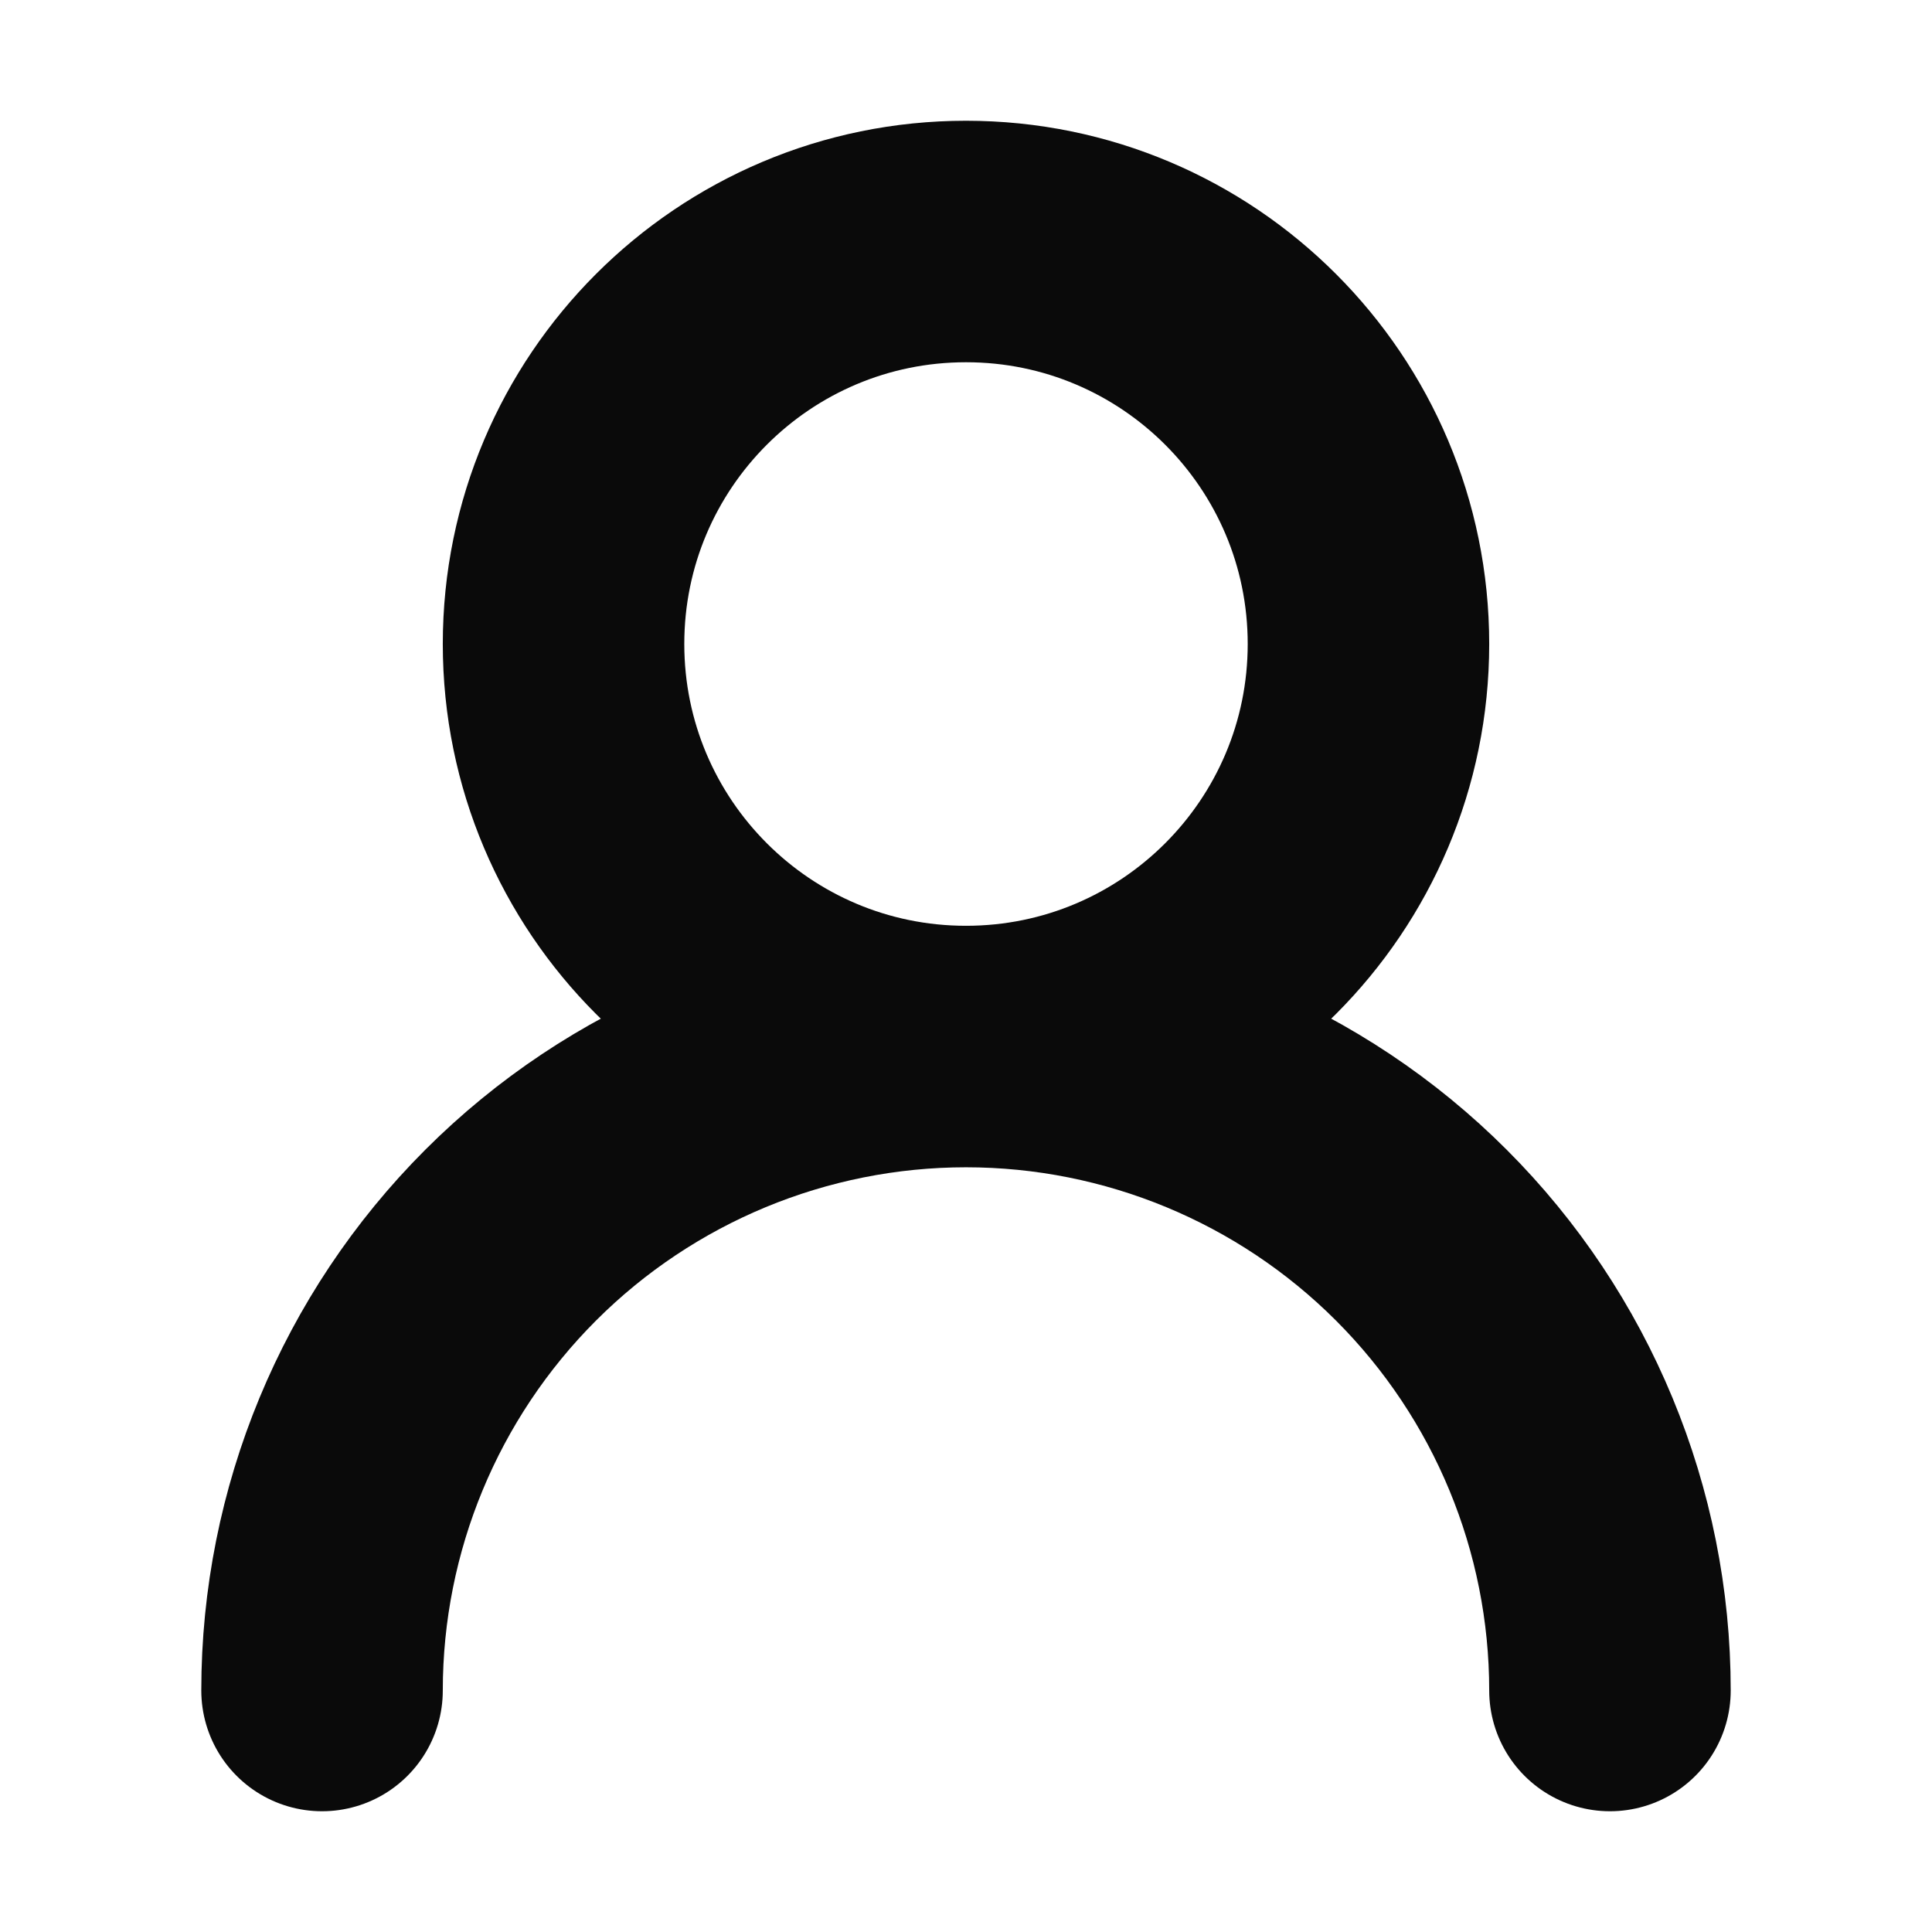
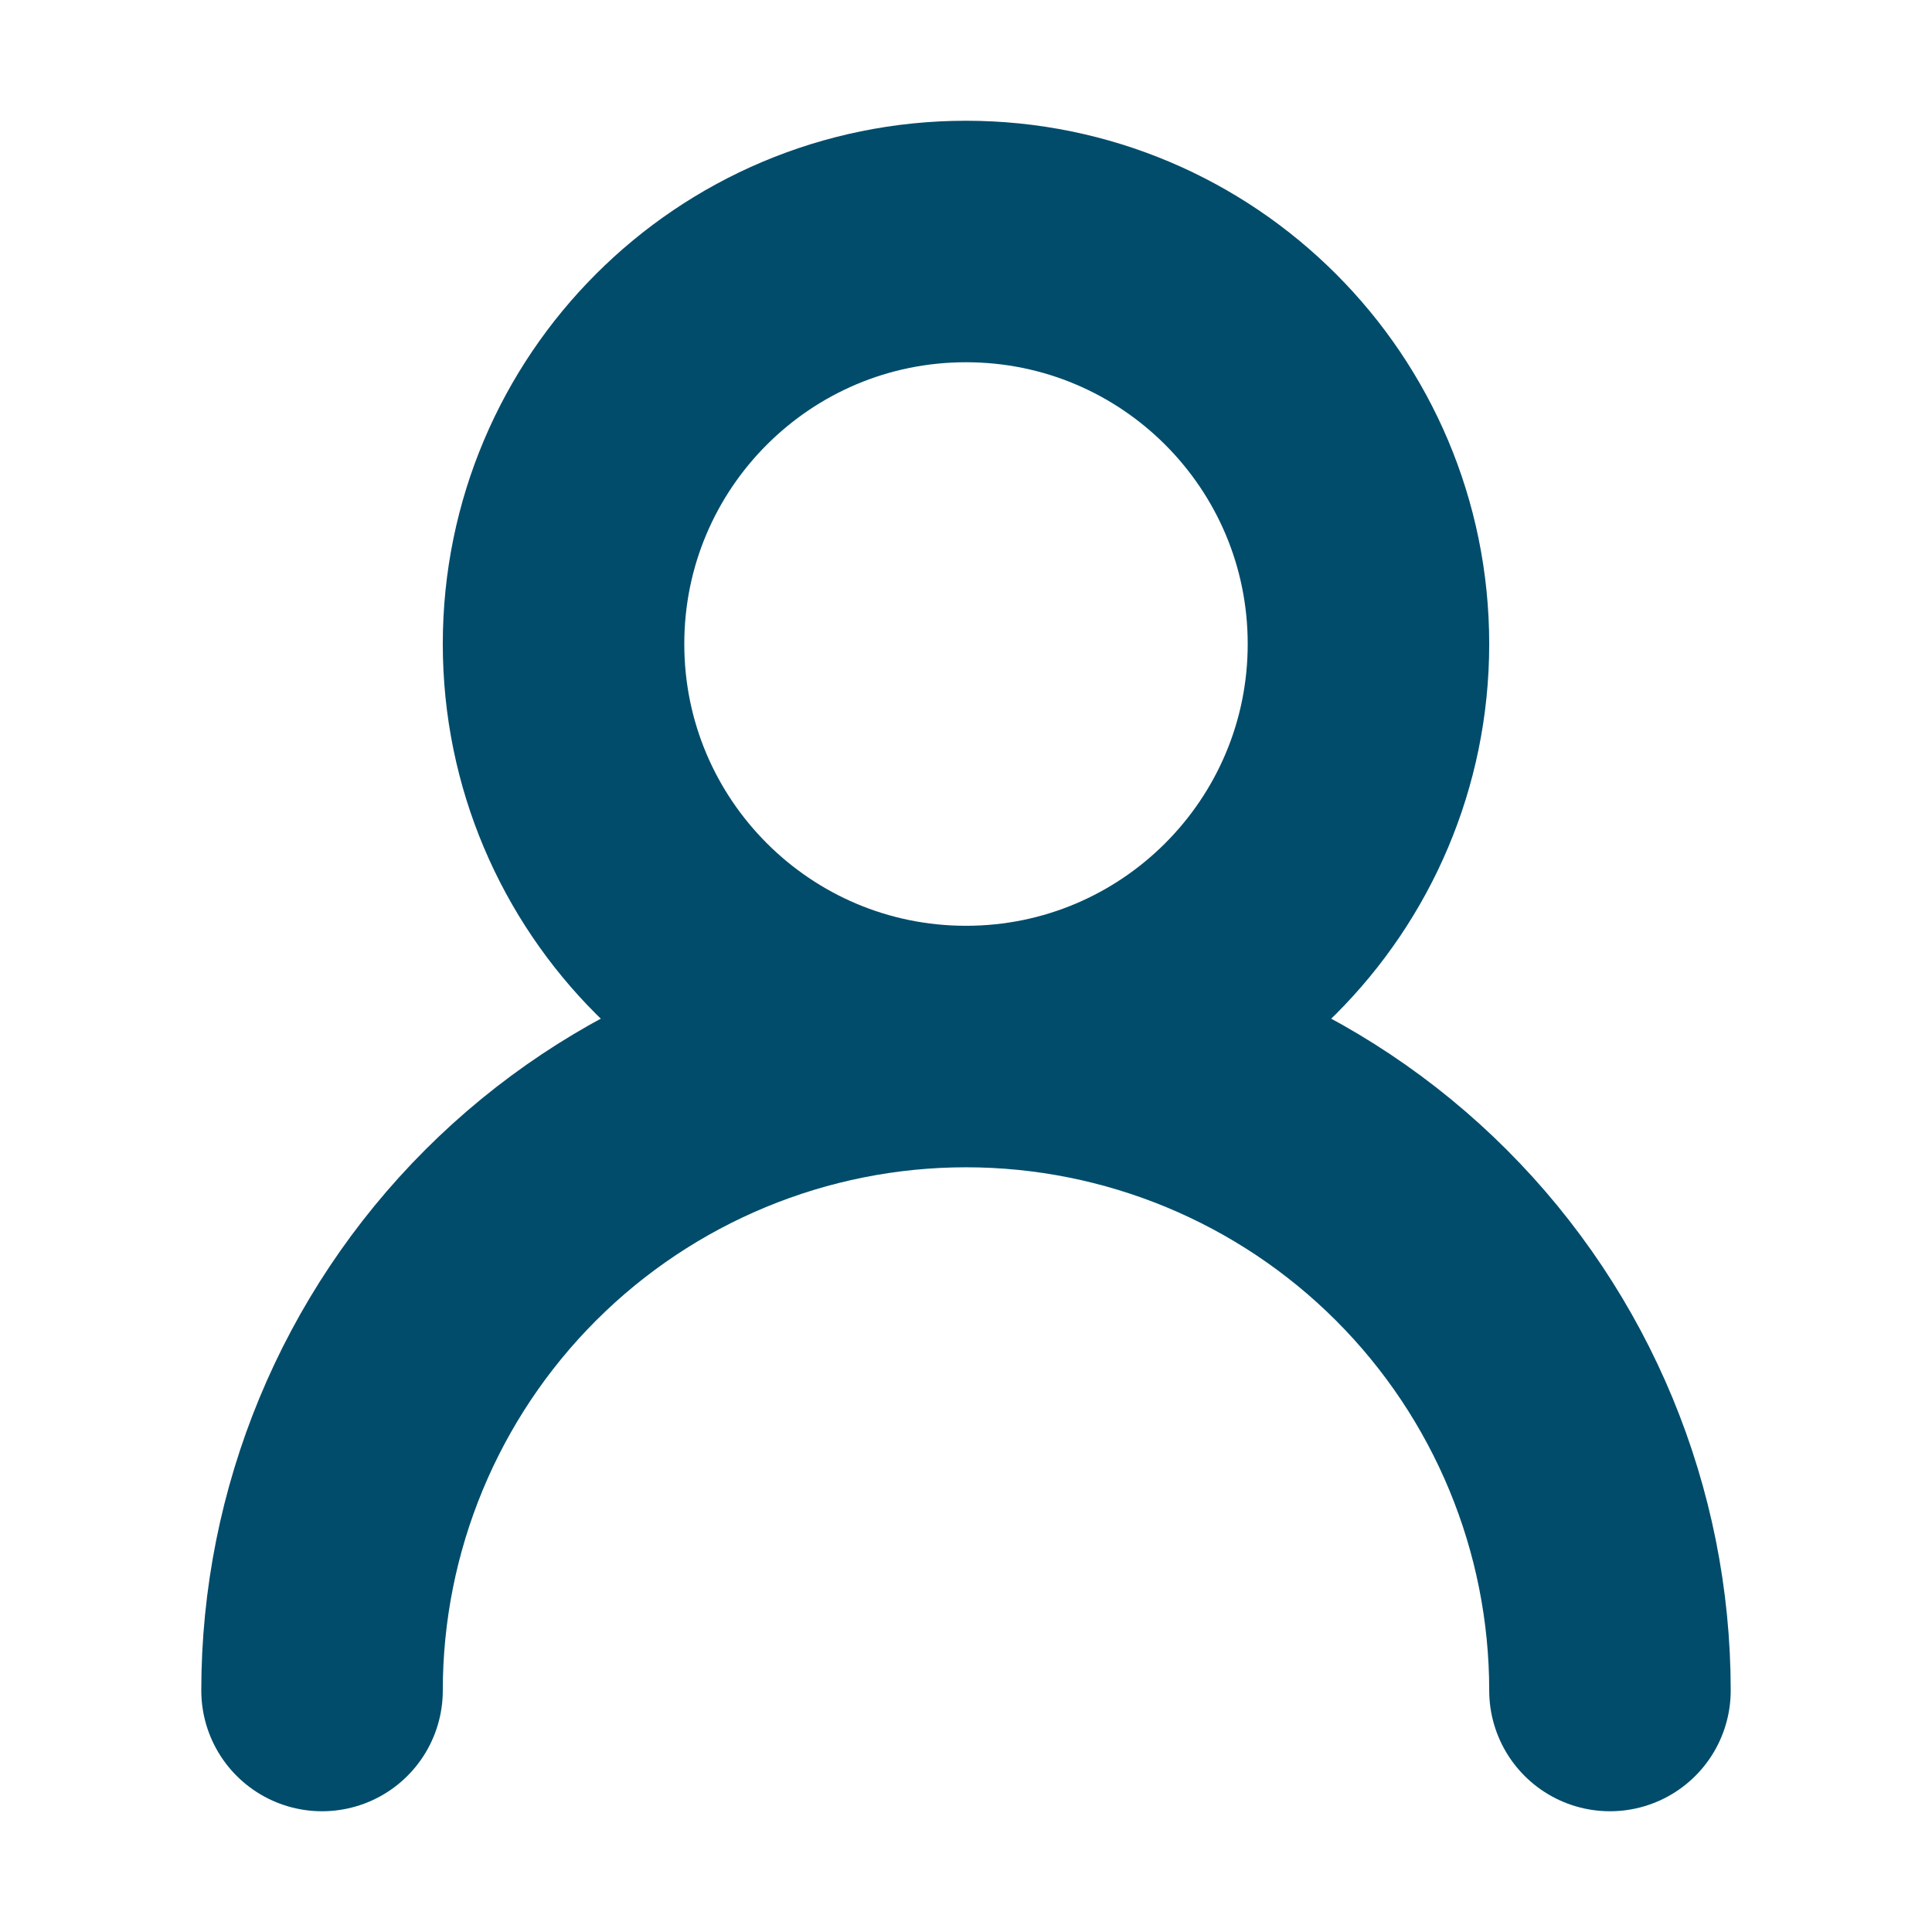
<svg xmlns="http://www.w3.org/2000/svg" preserveAspectRatio="none" overflow="visible" style="display: block;" width="16" height="16" viewBox="0 0 16 16" fill="none">
  <g id="Icon / UserRound">
-     <path id="Vector" d="M8 8.667C9.841 8.667 11.333 7.174 11.333 5.333C11.333 3.492 9.841 2 8 2C6.159 2 4.667 3.492 4.667 5.333C4.667 7.174 6.159 8.667 8 8.667ZM8 8.667C9.414 8.667 10.771 9.229 11.771 10.229C12.771 11.229 13.333 12.585 13.333 14M8 8.667C6.586 8.667 5.229 9.229 4.229 10.229C3.229 11.229 2.667 12.585 2.667 14" stroke-width="2" stroke-linecap="round" stroke-linejoin="round" stroke="#0A0A0A" />
+     <path id="Vector" d="M8 8.667C9.841 8.667 11.333 7.174 11.333 5.333C11.333 3.492 9.841 2 8 2C6.159 2 4.667 3.492 4.667 5.333C4.667 7.174 6.159 8.667 8 8.667ZM8 8.667C9.414 8.667 10.771 9.229 11.771 10.229C12.771 11.229 13.333 12.585 13.333 14M8 8.667C6.586 8.667 5.229 9.229 4.229 10.229C3.229 11.229 2.667 12.585 2.667 14" stroke-width="2" stroke-linecap="round" stroke-linejoin="round" stroke="#014C6B" />
  </g>
</svg>
